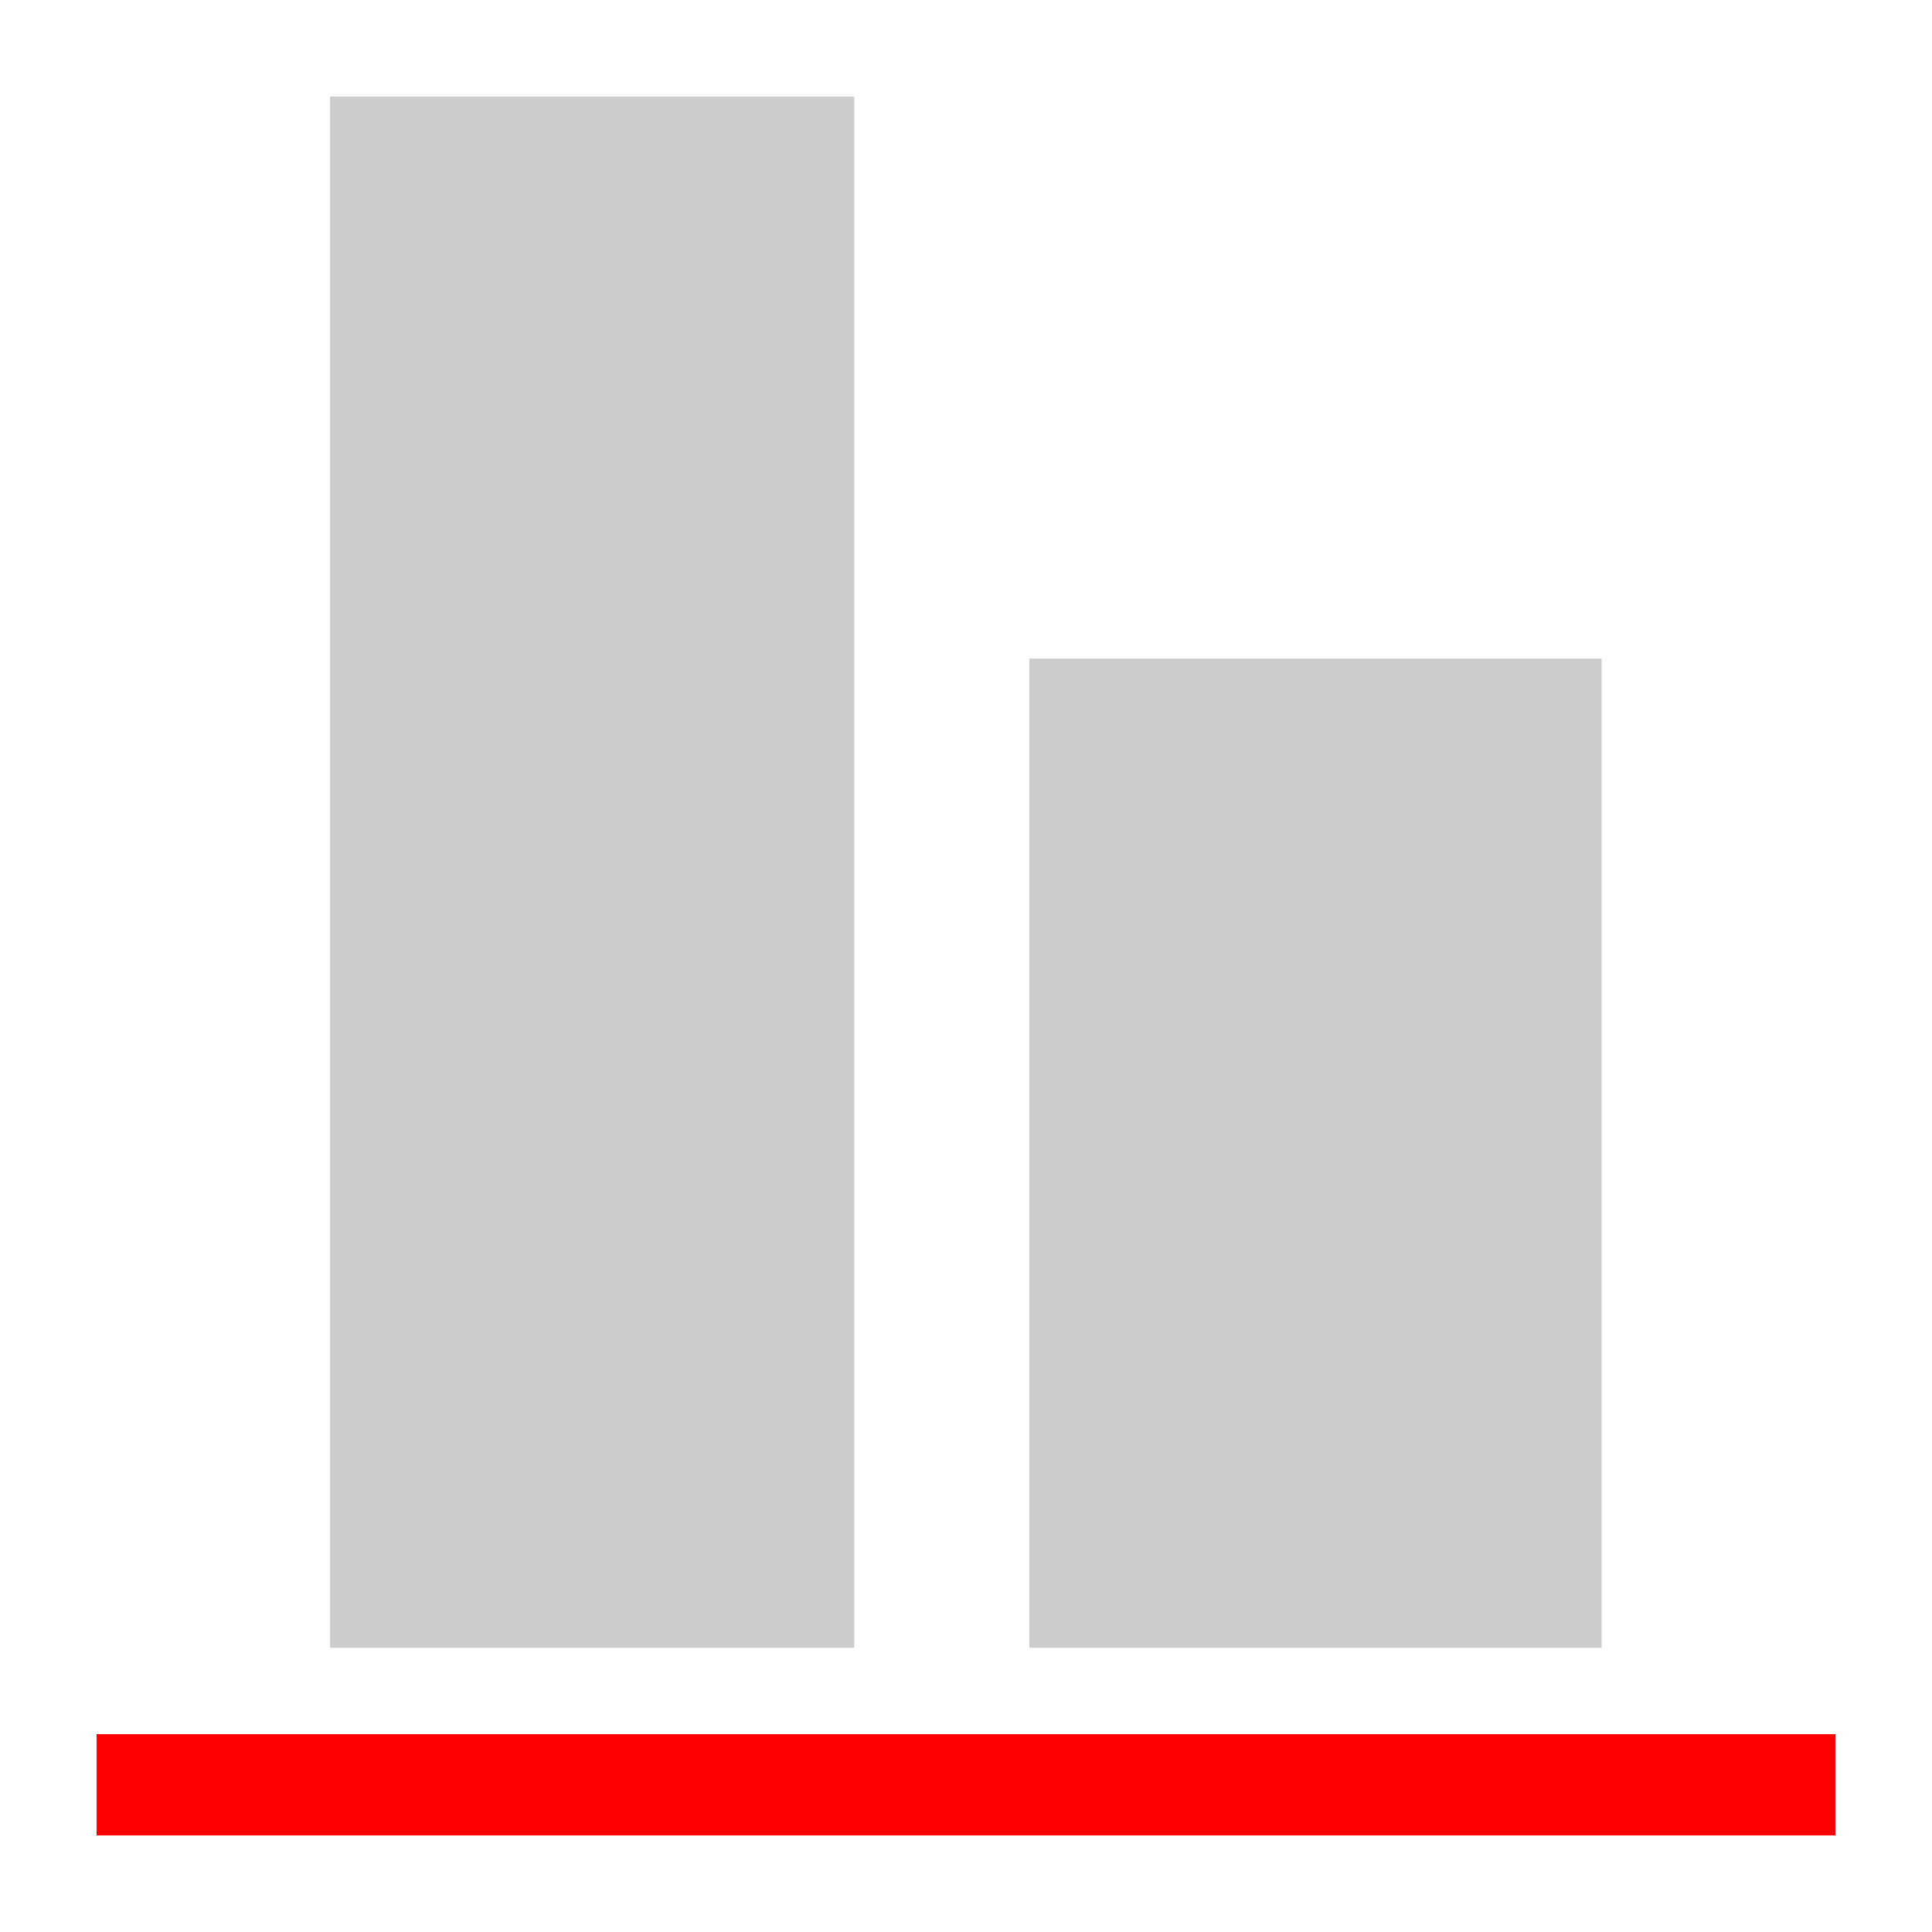
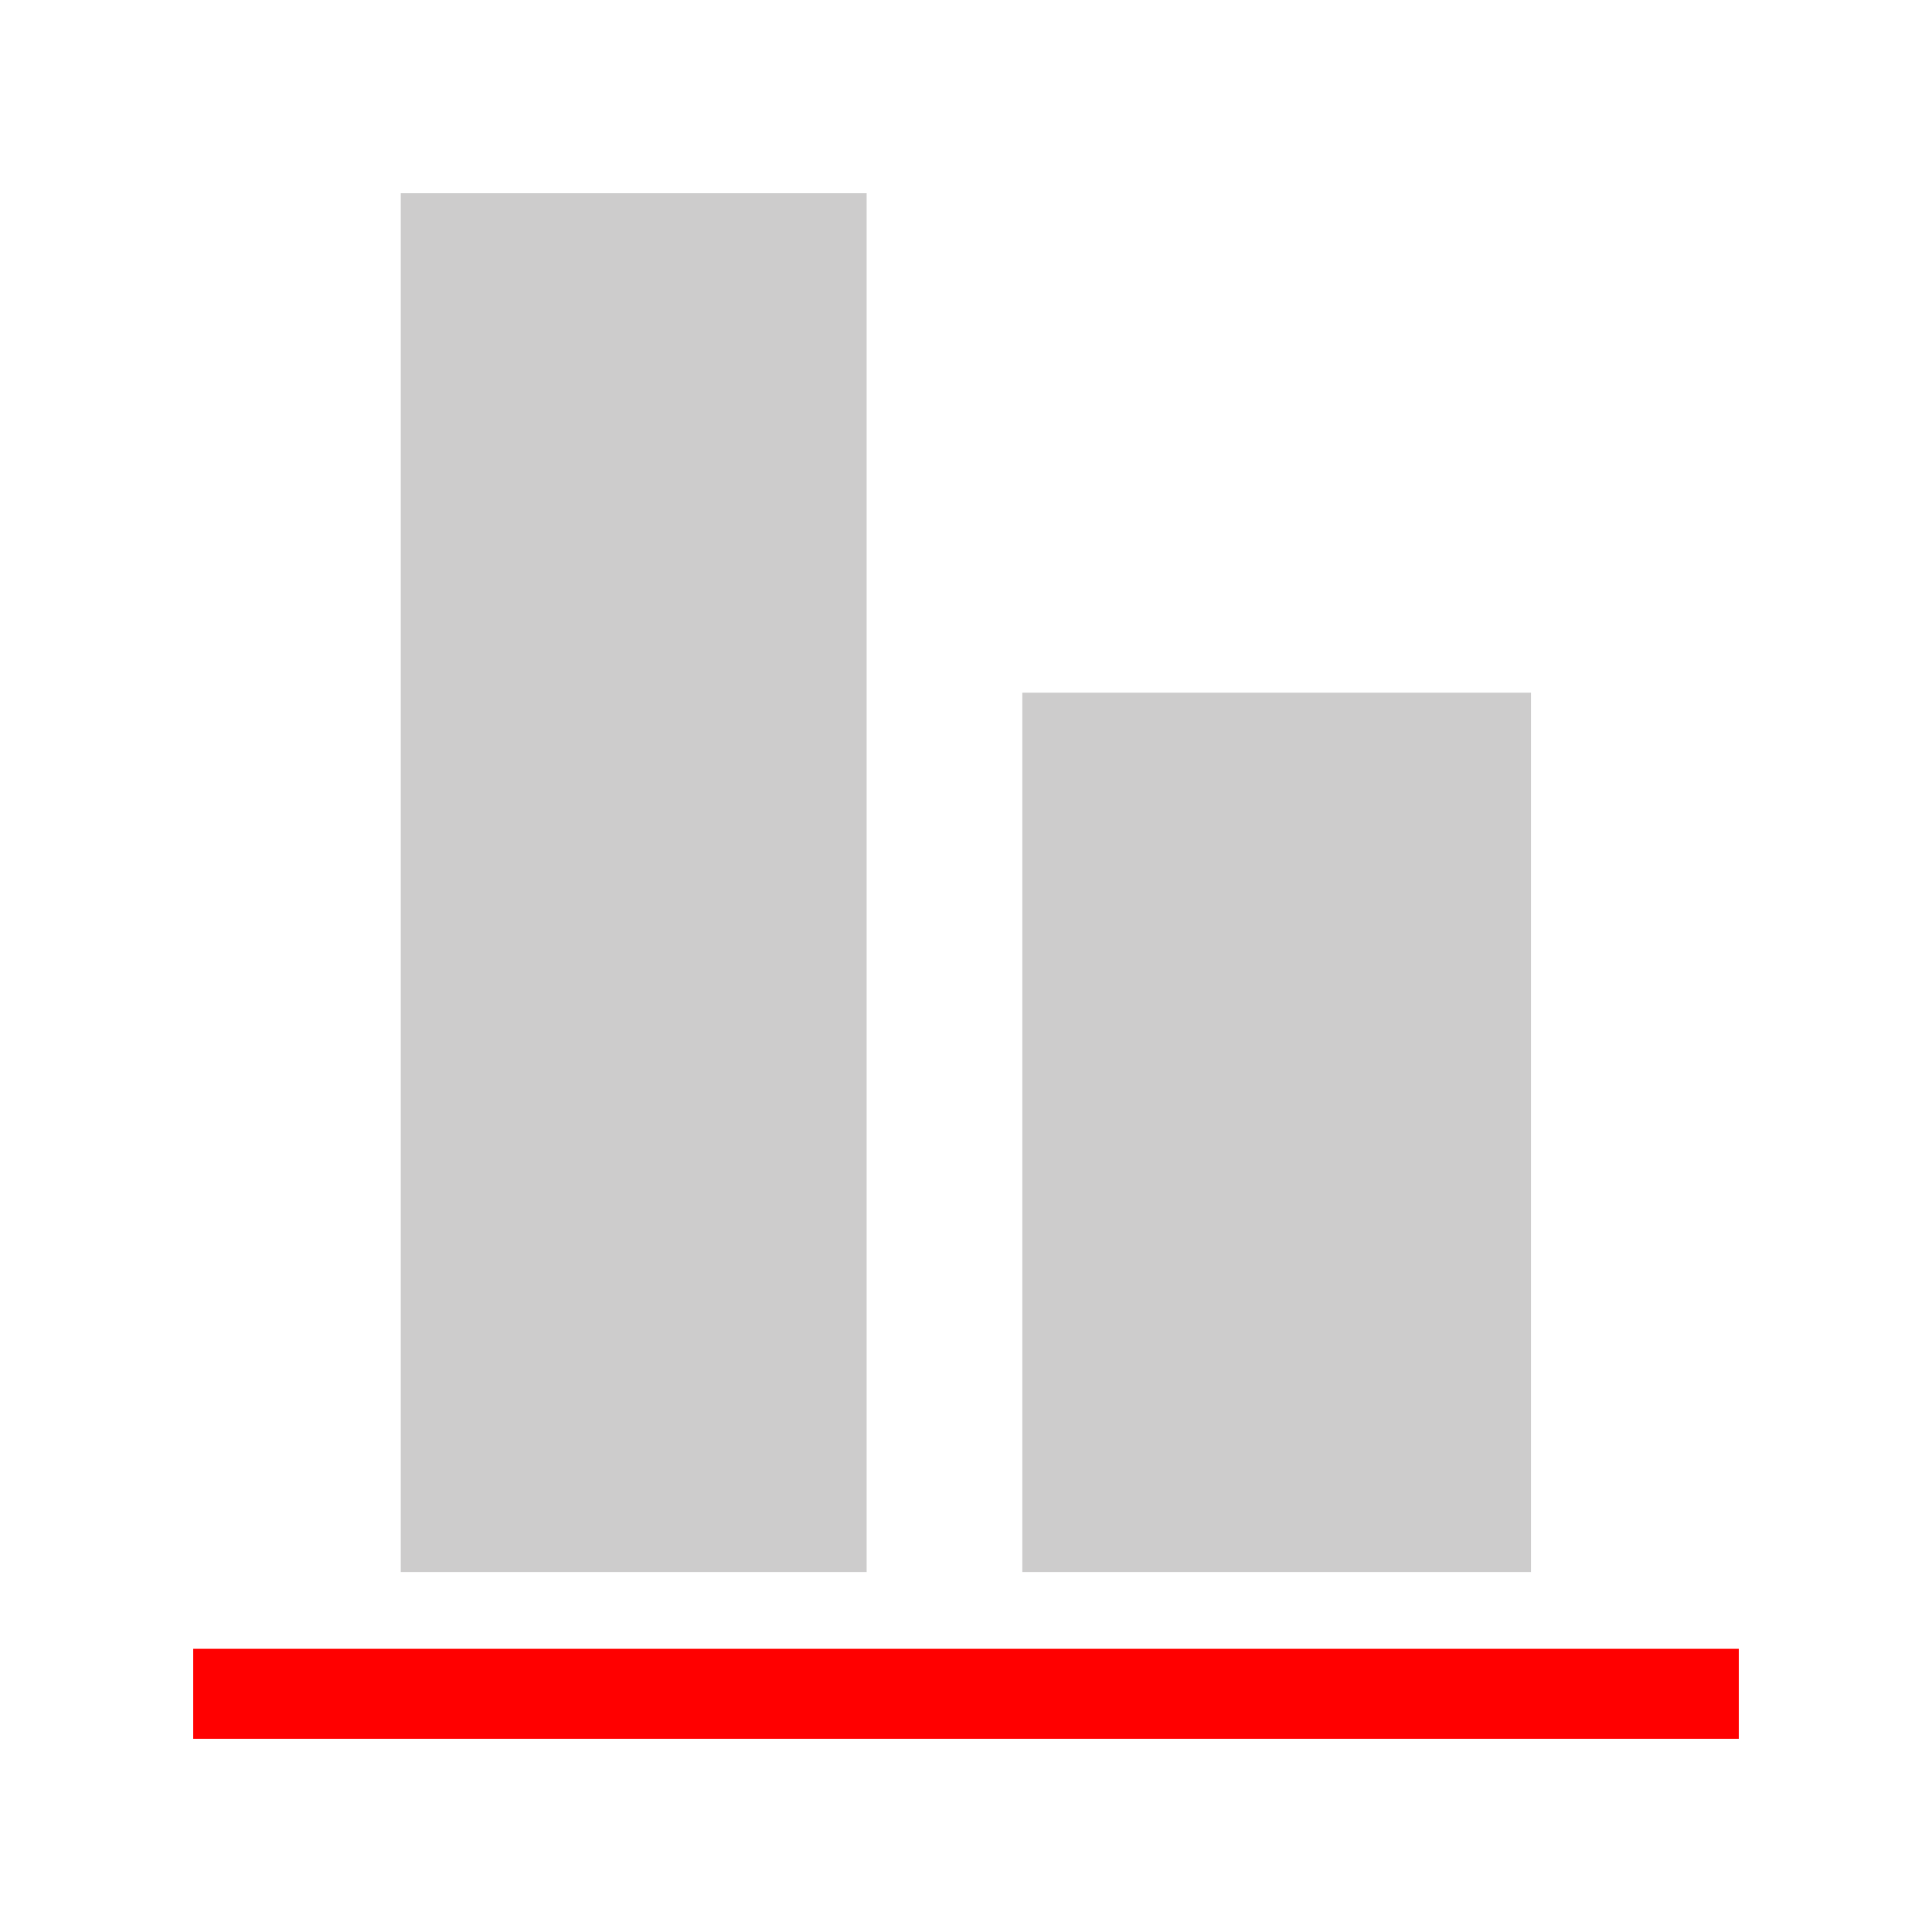
- <svg xmlns="http://www.w3.org/2000/svg" version="1.1" id="svg826" width="33.333" height="33.333" viewBox="0 0 33.333 33.333">
+ <svg xmlns="http://www.w3.org/2000/svg" version="1.1" id="svg826" width="25" height="25" viewBox="0 0 25 25">
  <defs id="defs830" />
-   <g id="g1599" transform="matrix(0.5357143,0,0,0.5822981,27.37569,15.92448)">
+   <g id="g1599" transform="matrix(0.3571429,0,0,0.3881987,19.63935,12.00521)">
    <rect style="fill:#cdcccc;fill-opacity:1" id="rect1566" height="29.31" width="18.43" y="-7.835" x="-17.95" />
    <rect style="fill:#cdcccc;fill-opacity:1" id="rect1568" height="45.96" width="16.88" y="-24.485" x="-40.47" />
    <rect style="fill:#ff0000" id="rect1570" height="3" width="56" y="24.035" x="-47.99" />
  </g>
</svg>
